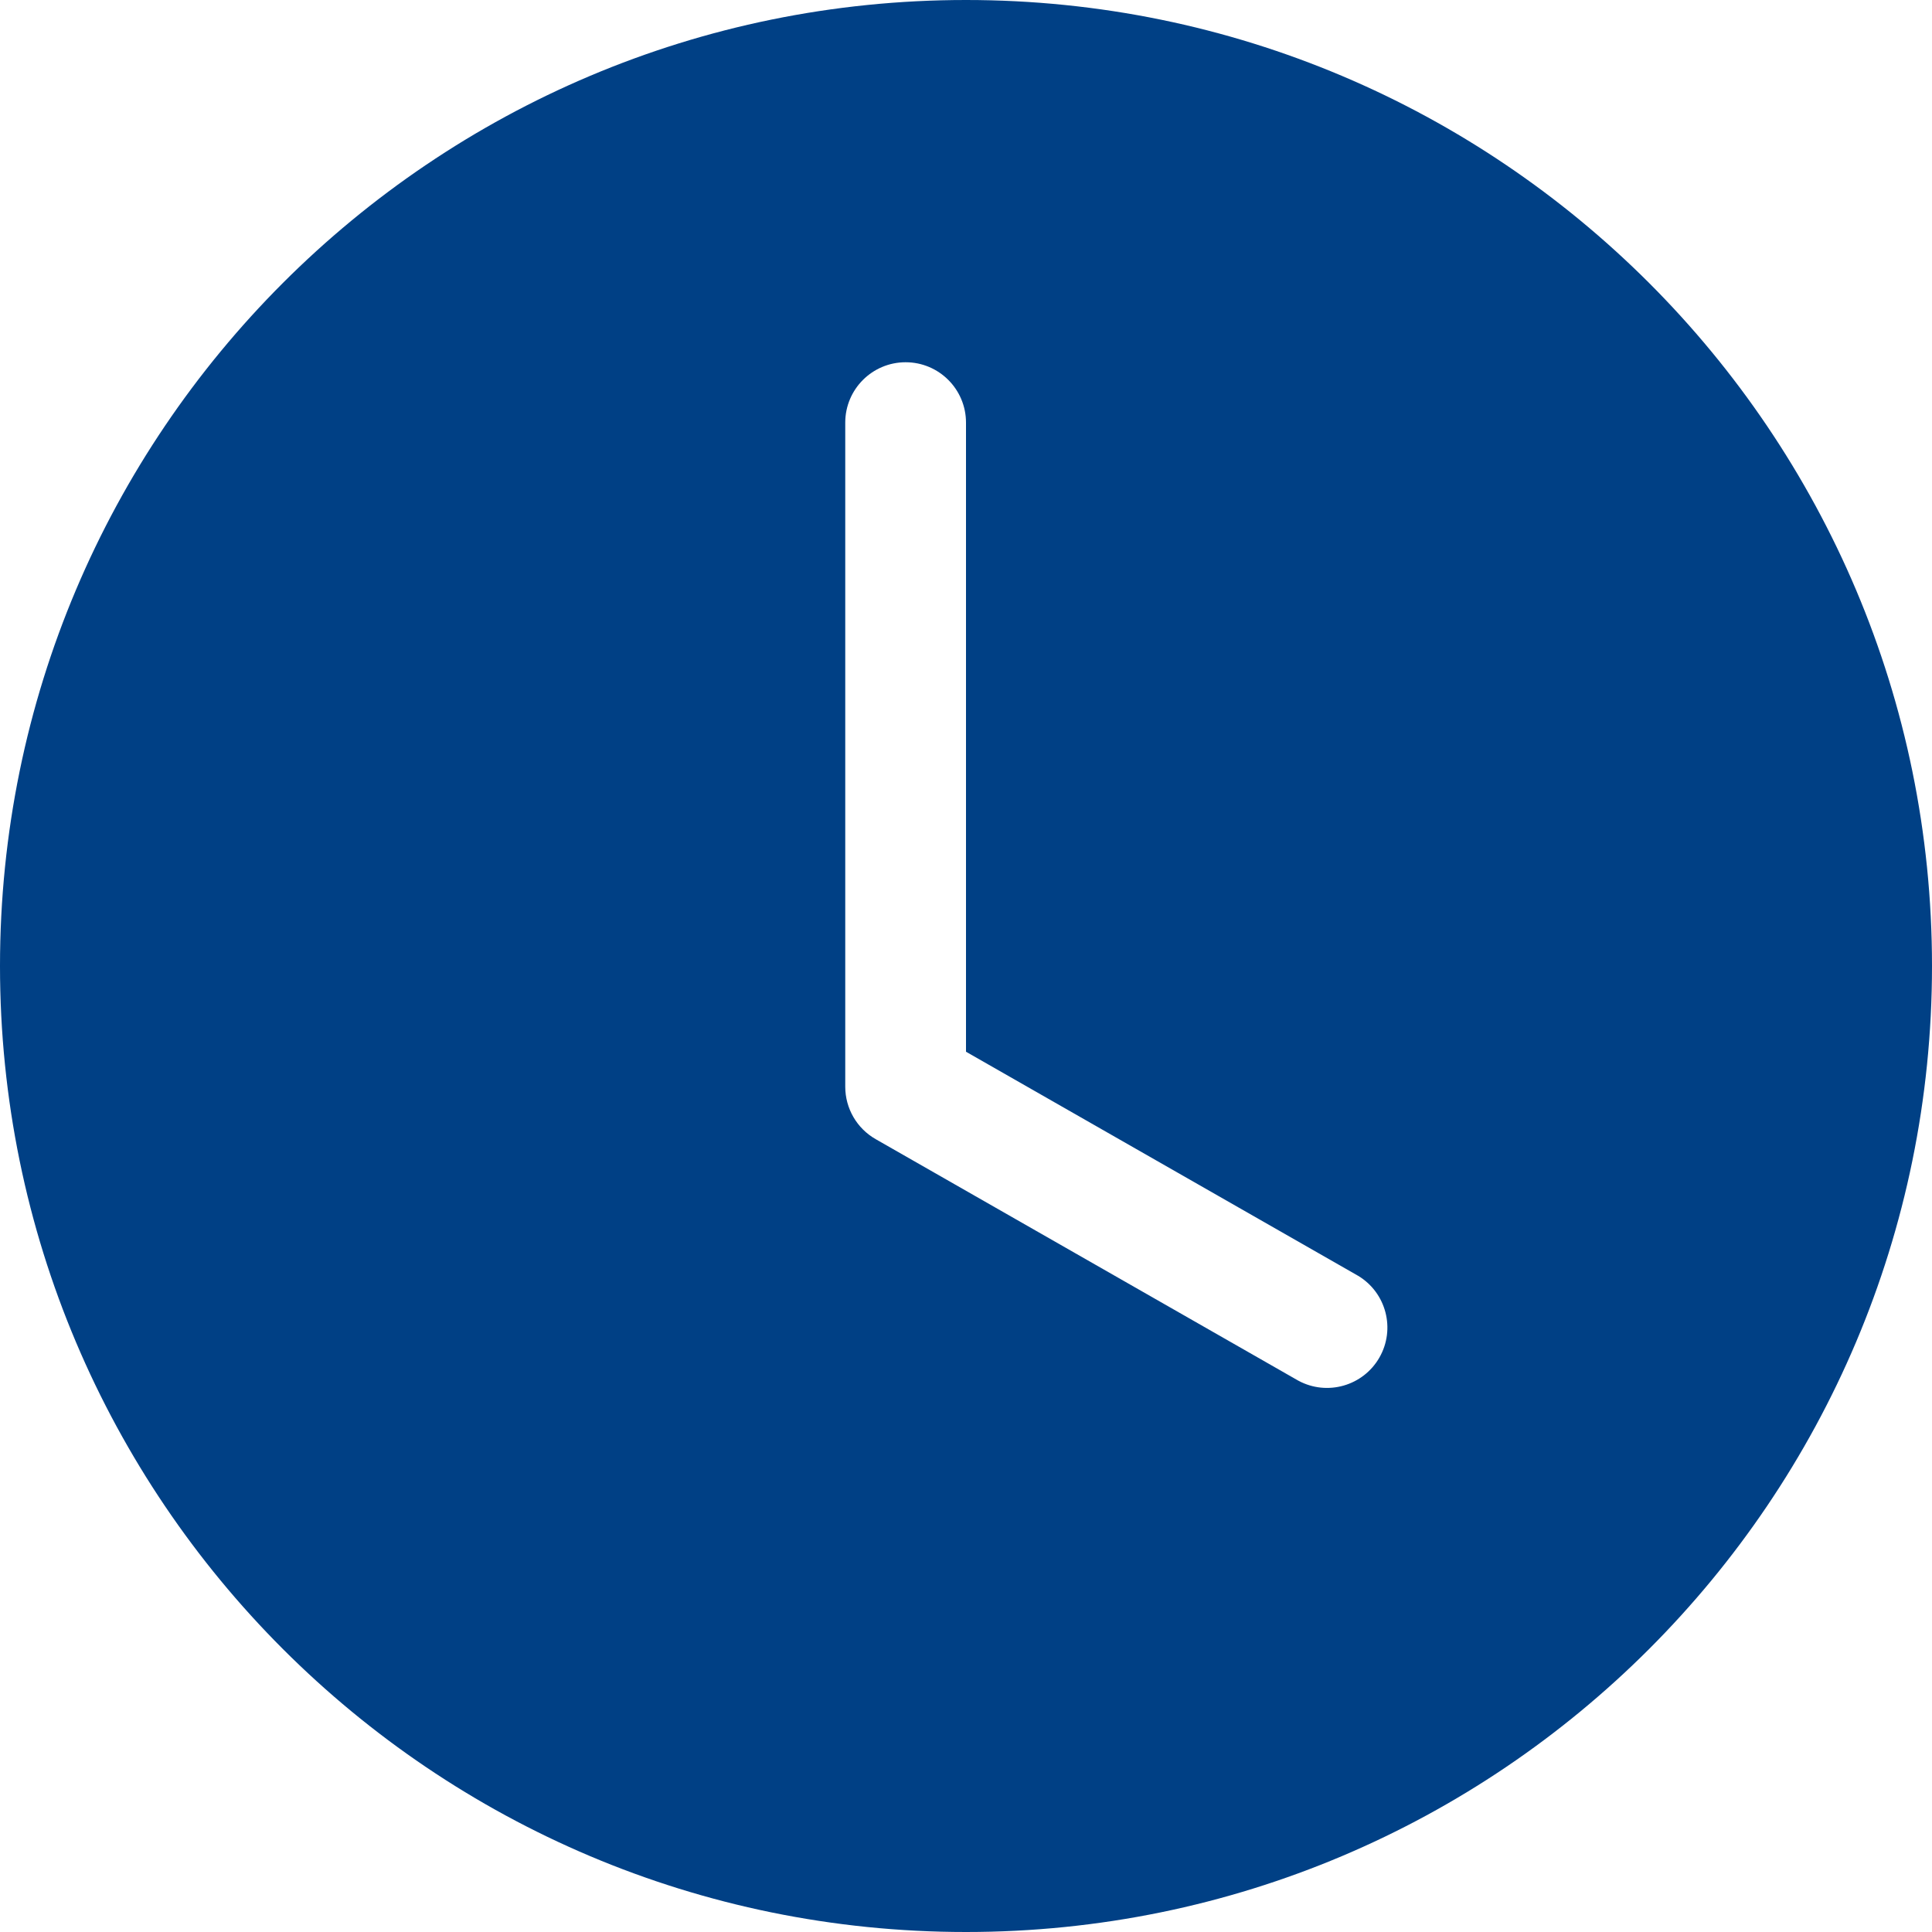
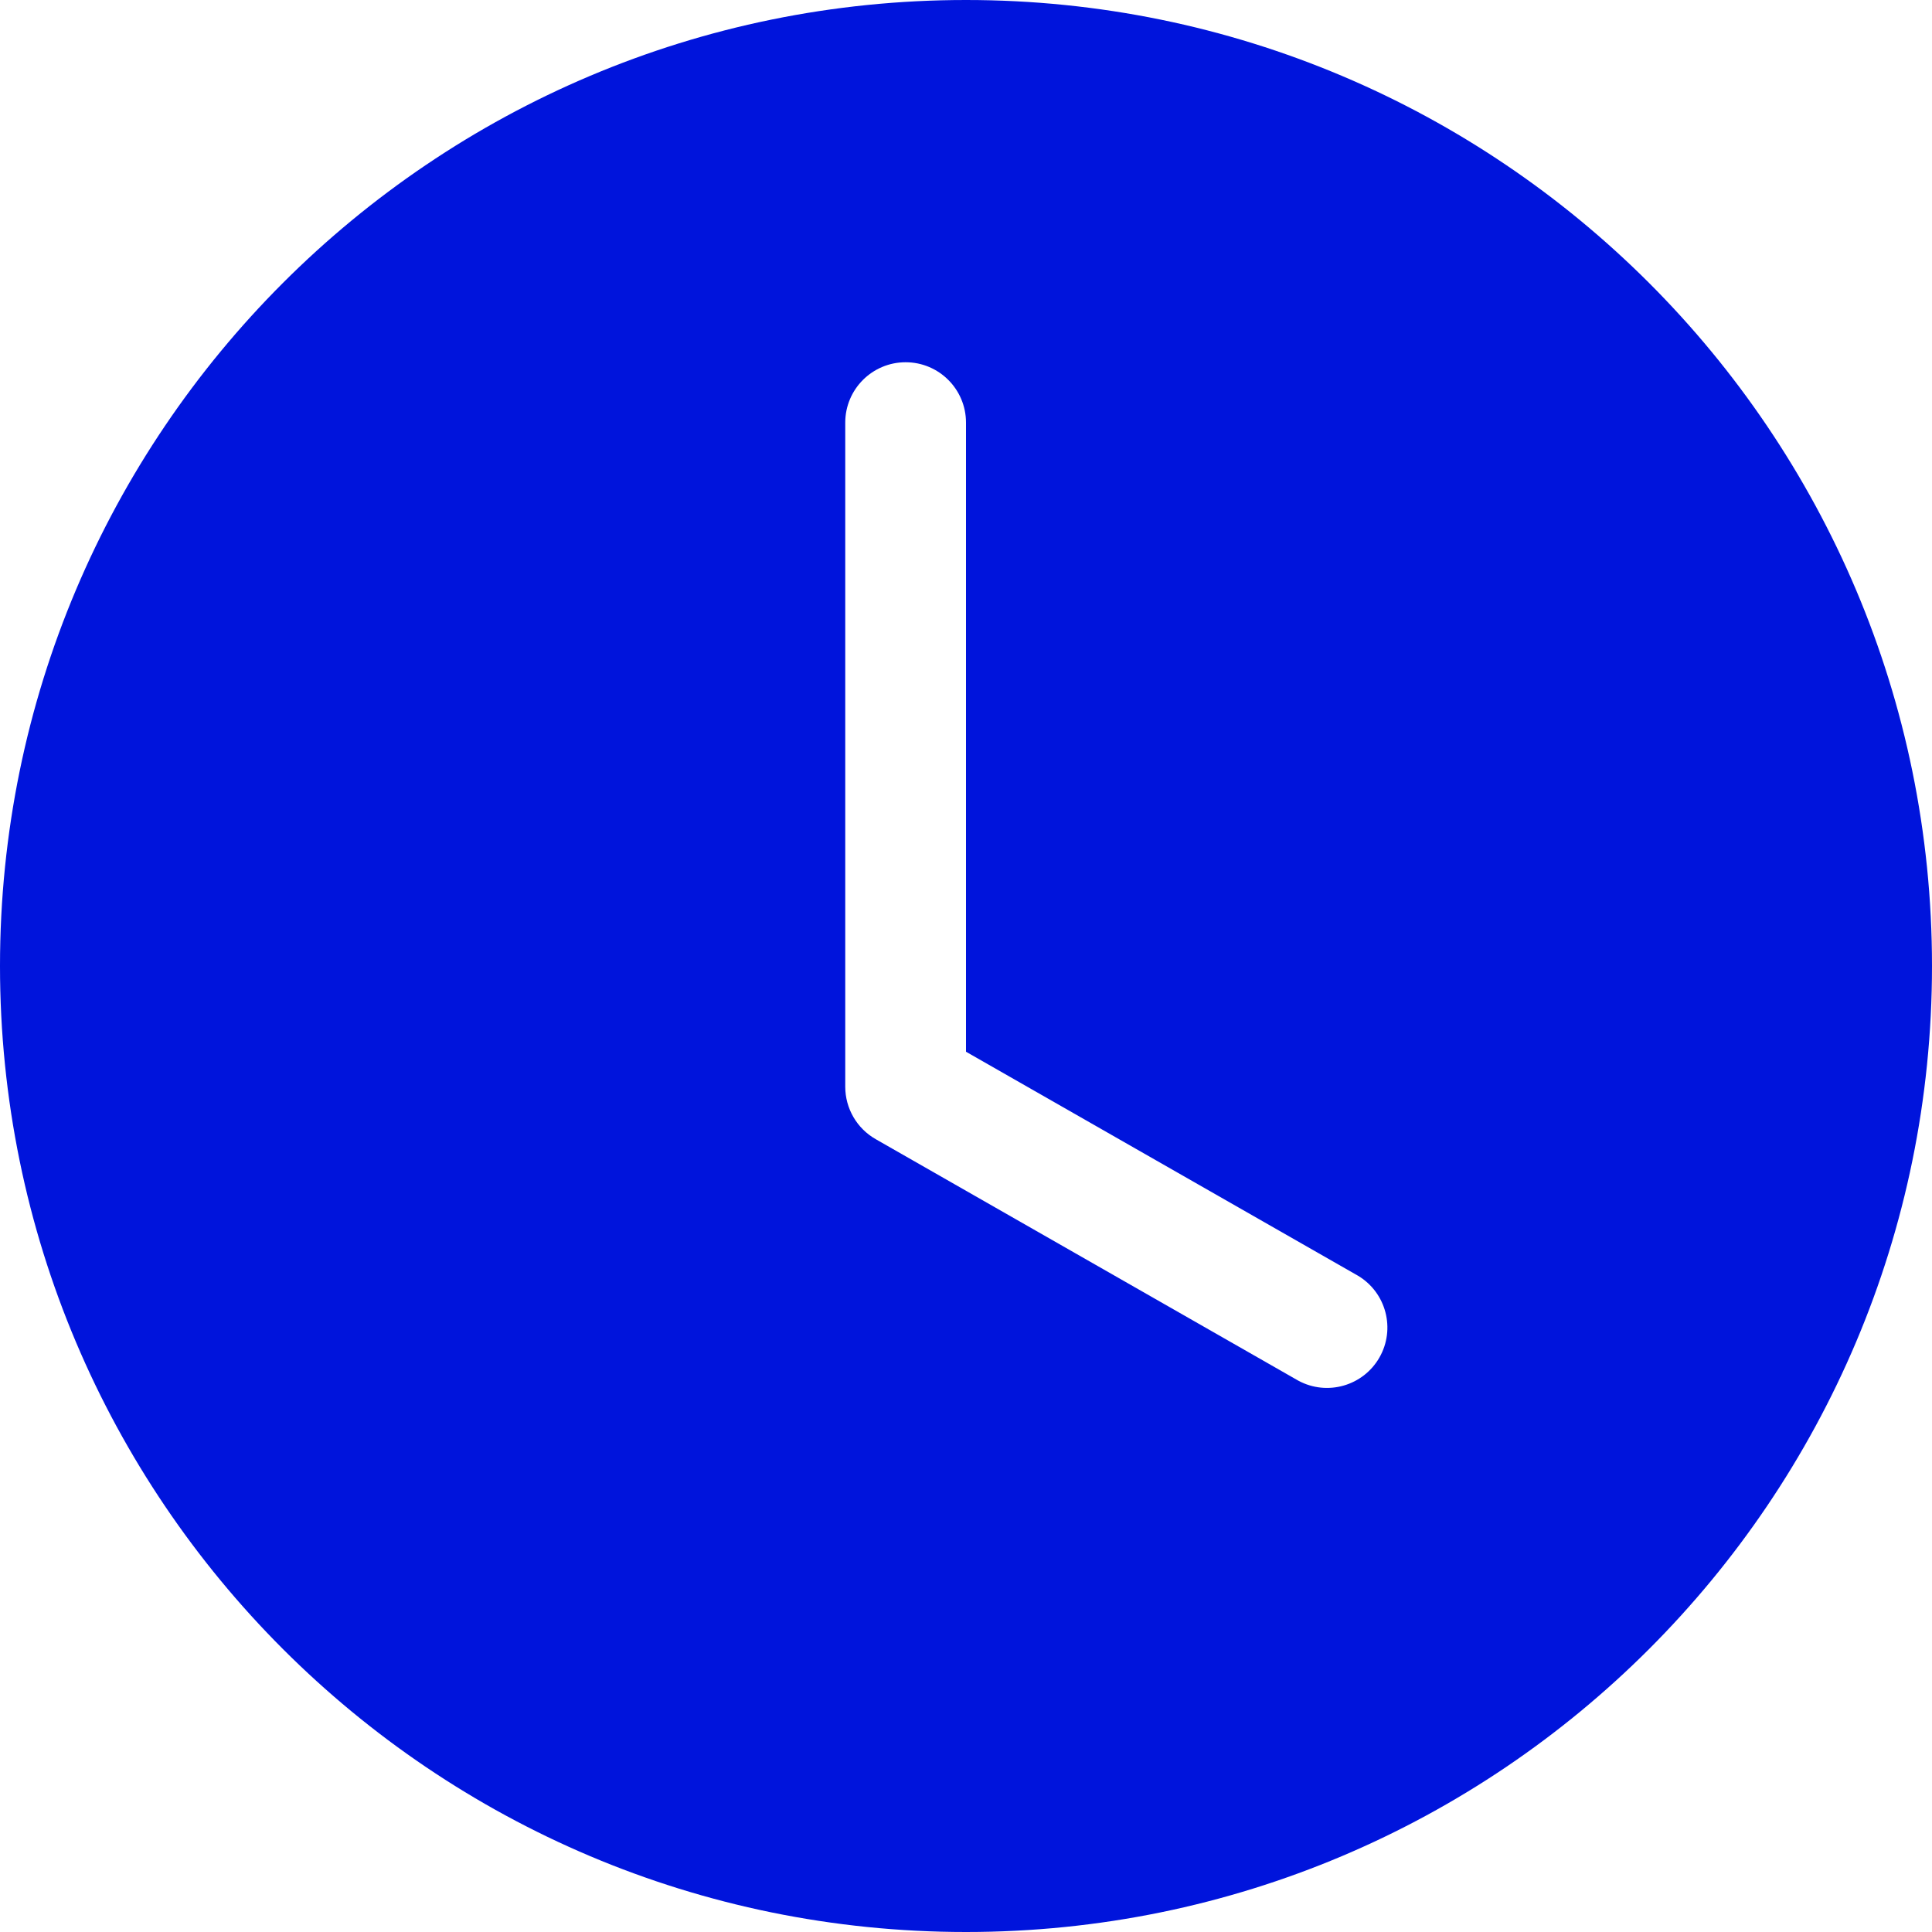
- <svg xmlns="http://www.w3.org/2000/svg" width="16" height="16" fill="#004085" class="bi bi-clock-fill" viewBox="0 0 16 16">
+ <svg xmlns="http://www.w3.org/2000/svg" width="16" height="16" fill="#0014dc" class="bi bi-clock-fill" viewBox="0 0 16 16">
  <path d="M16 8A8 8 0 1 1 0 8a8 8 0 0 1 16 0M8 3.5a.5.5 0 0 0-1 0V9a.5.5 0 0 0 .252.434l3.5 2a.5.5 0 0 0 .496-.868L8 8.71z" />
</svg>
